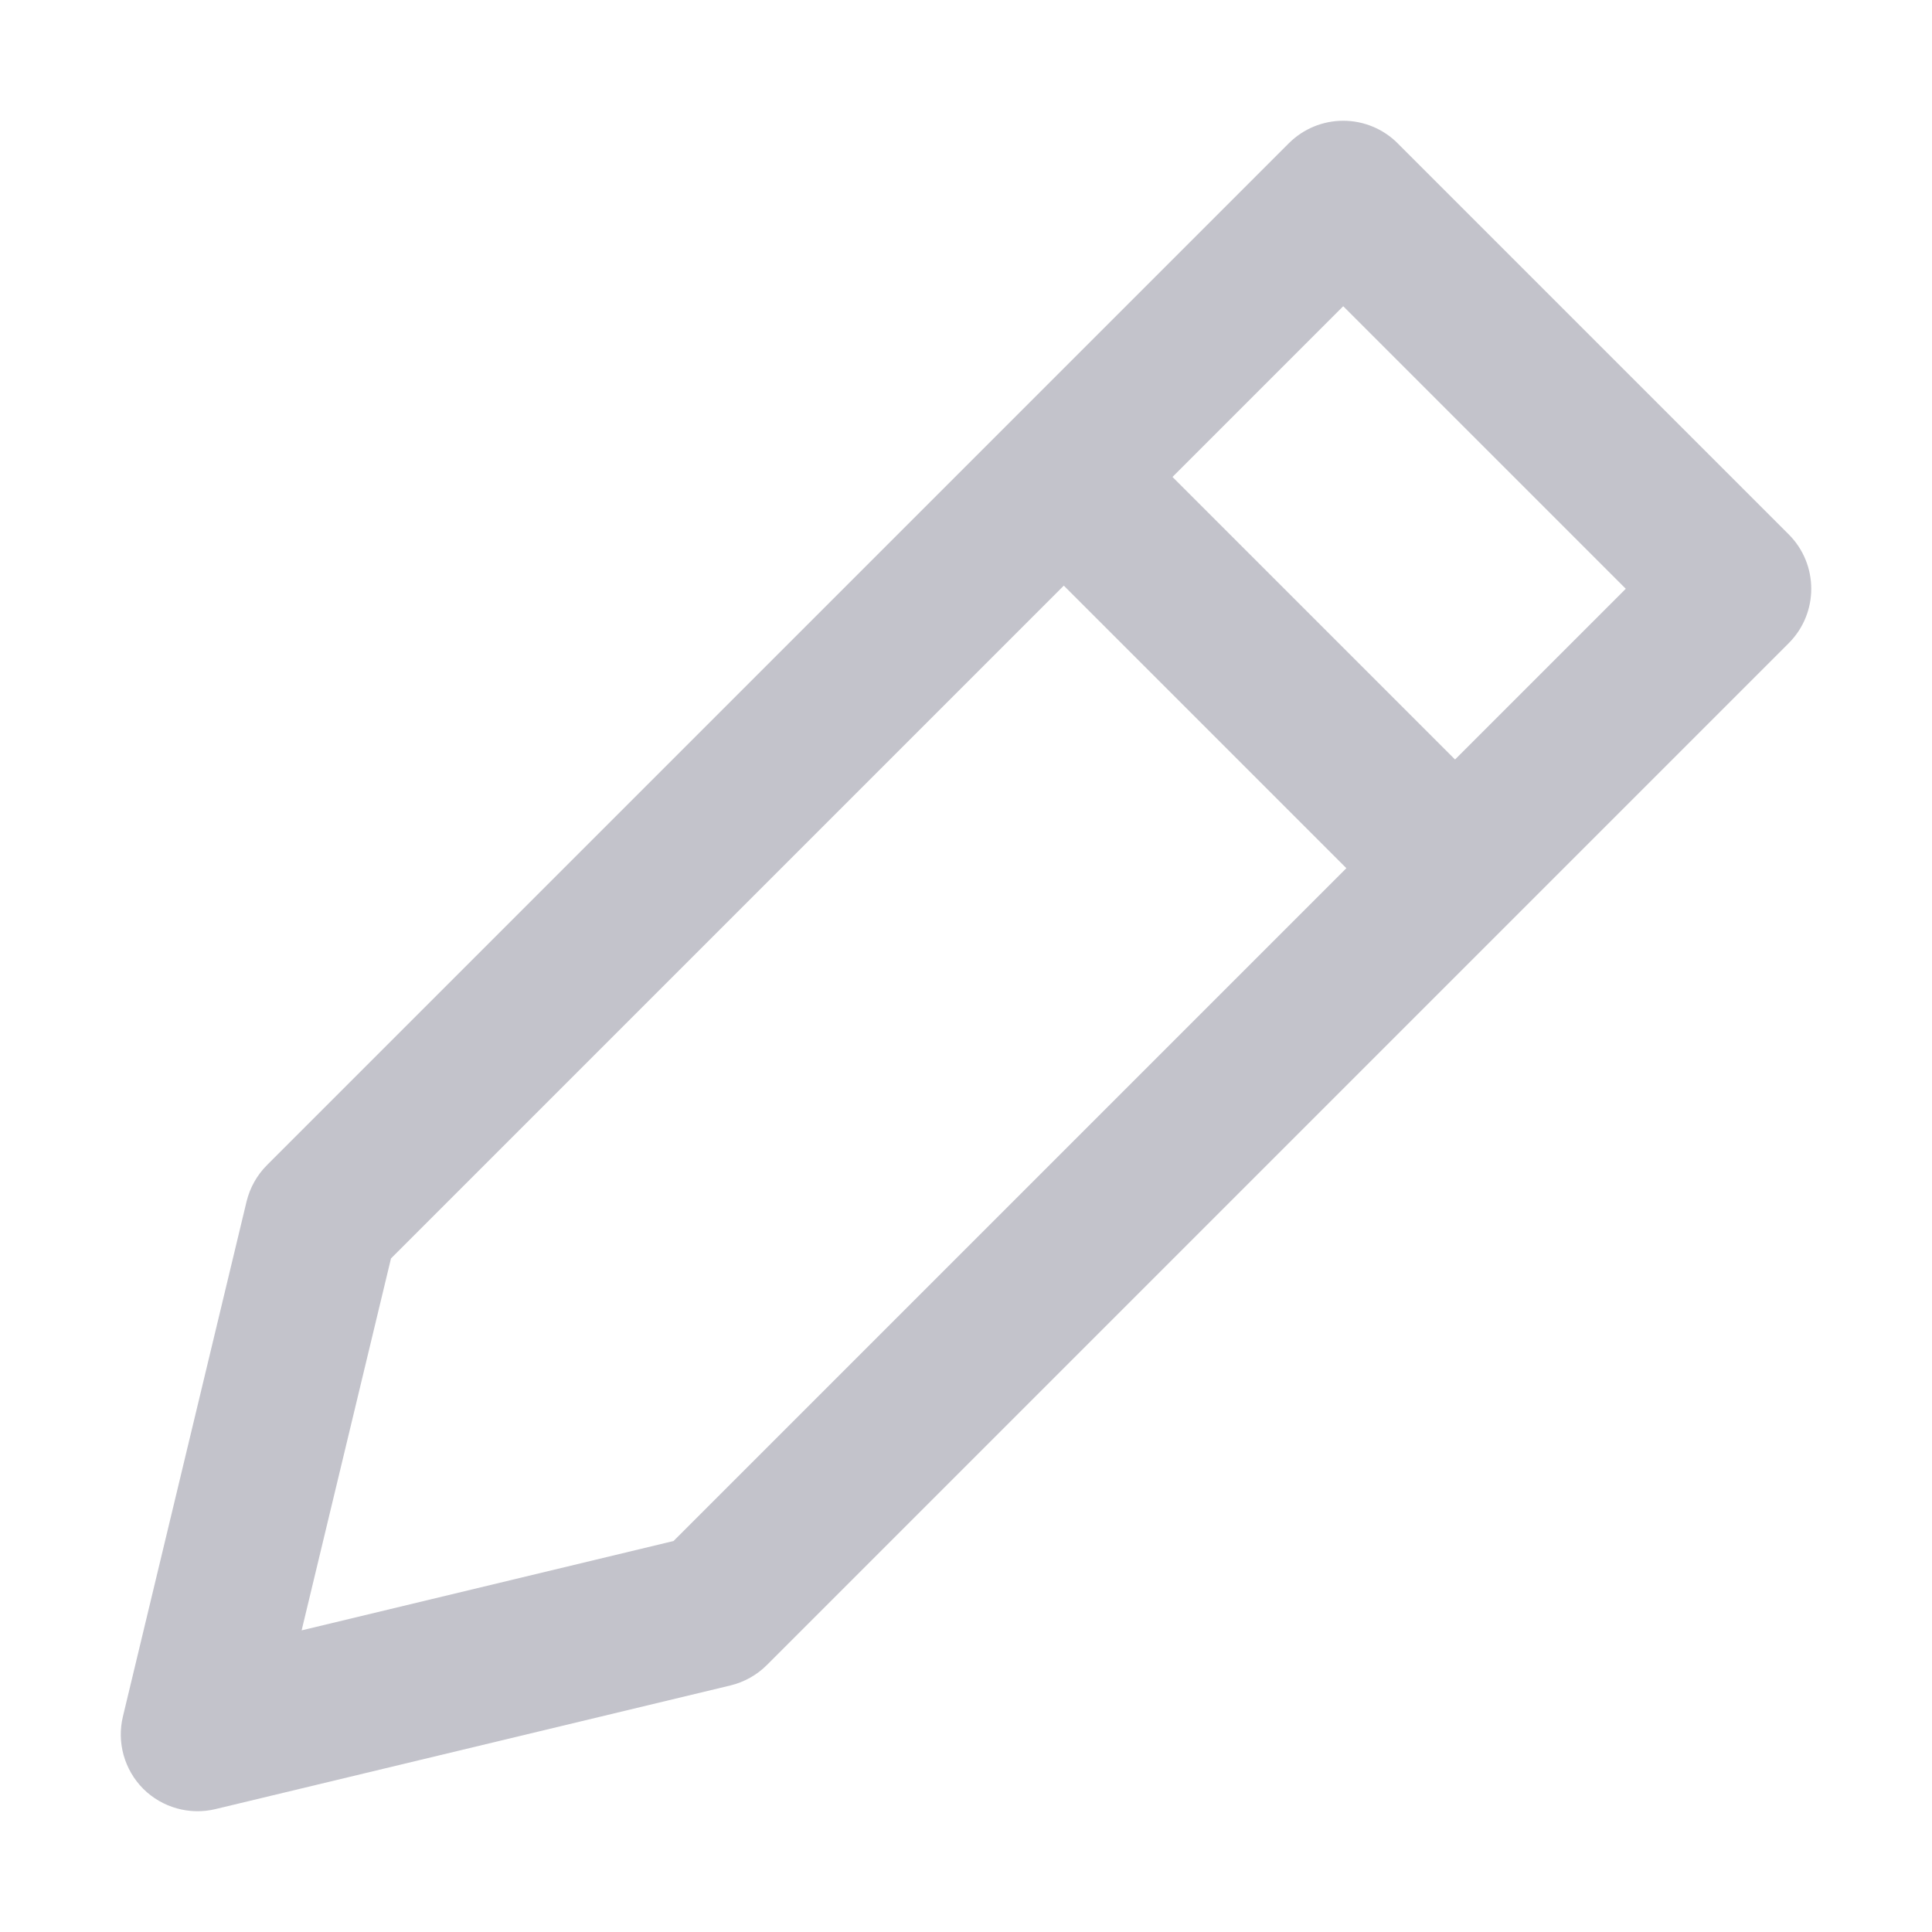
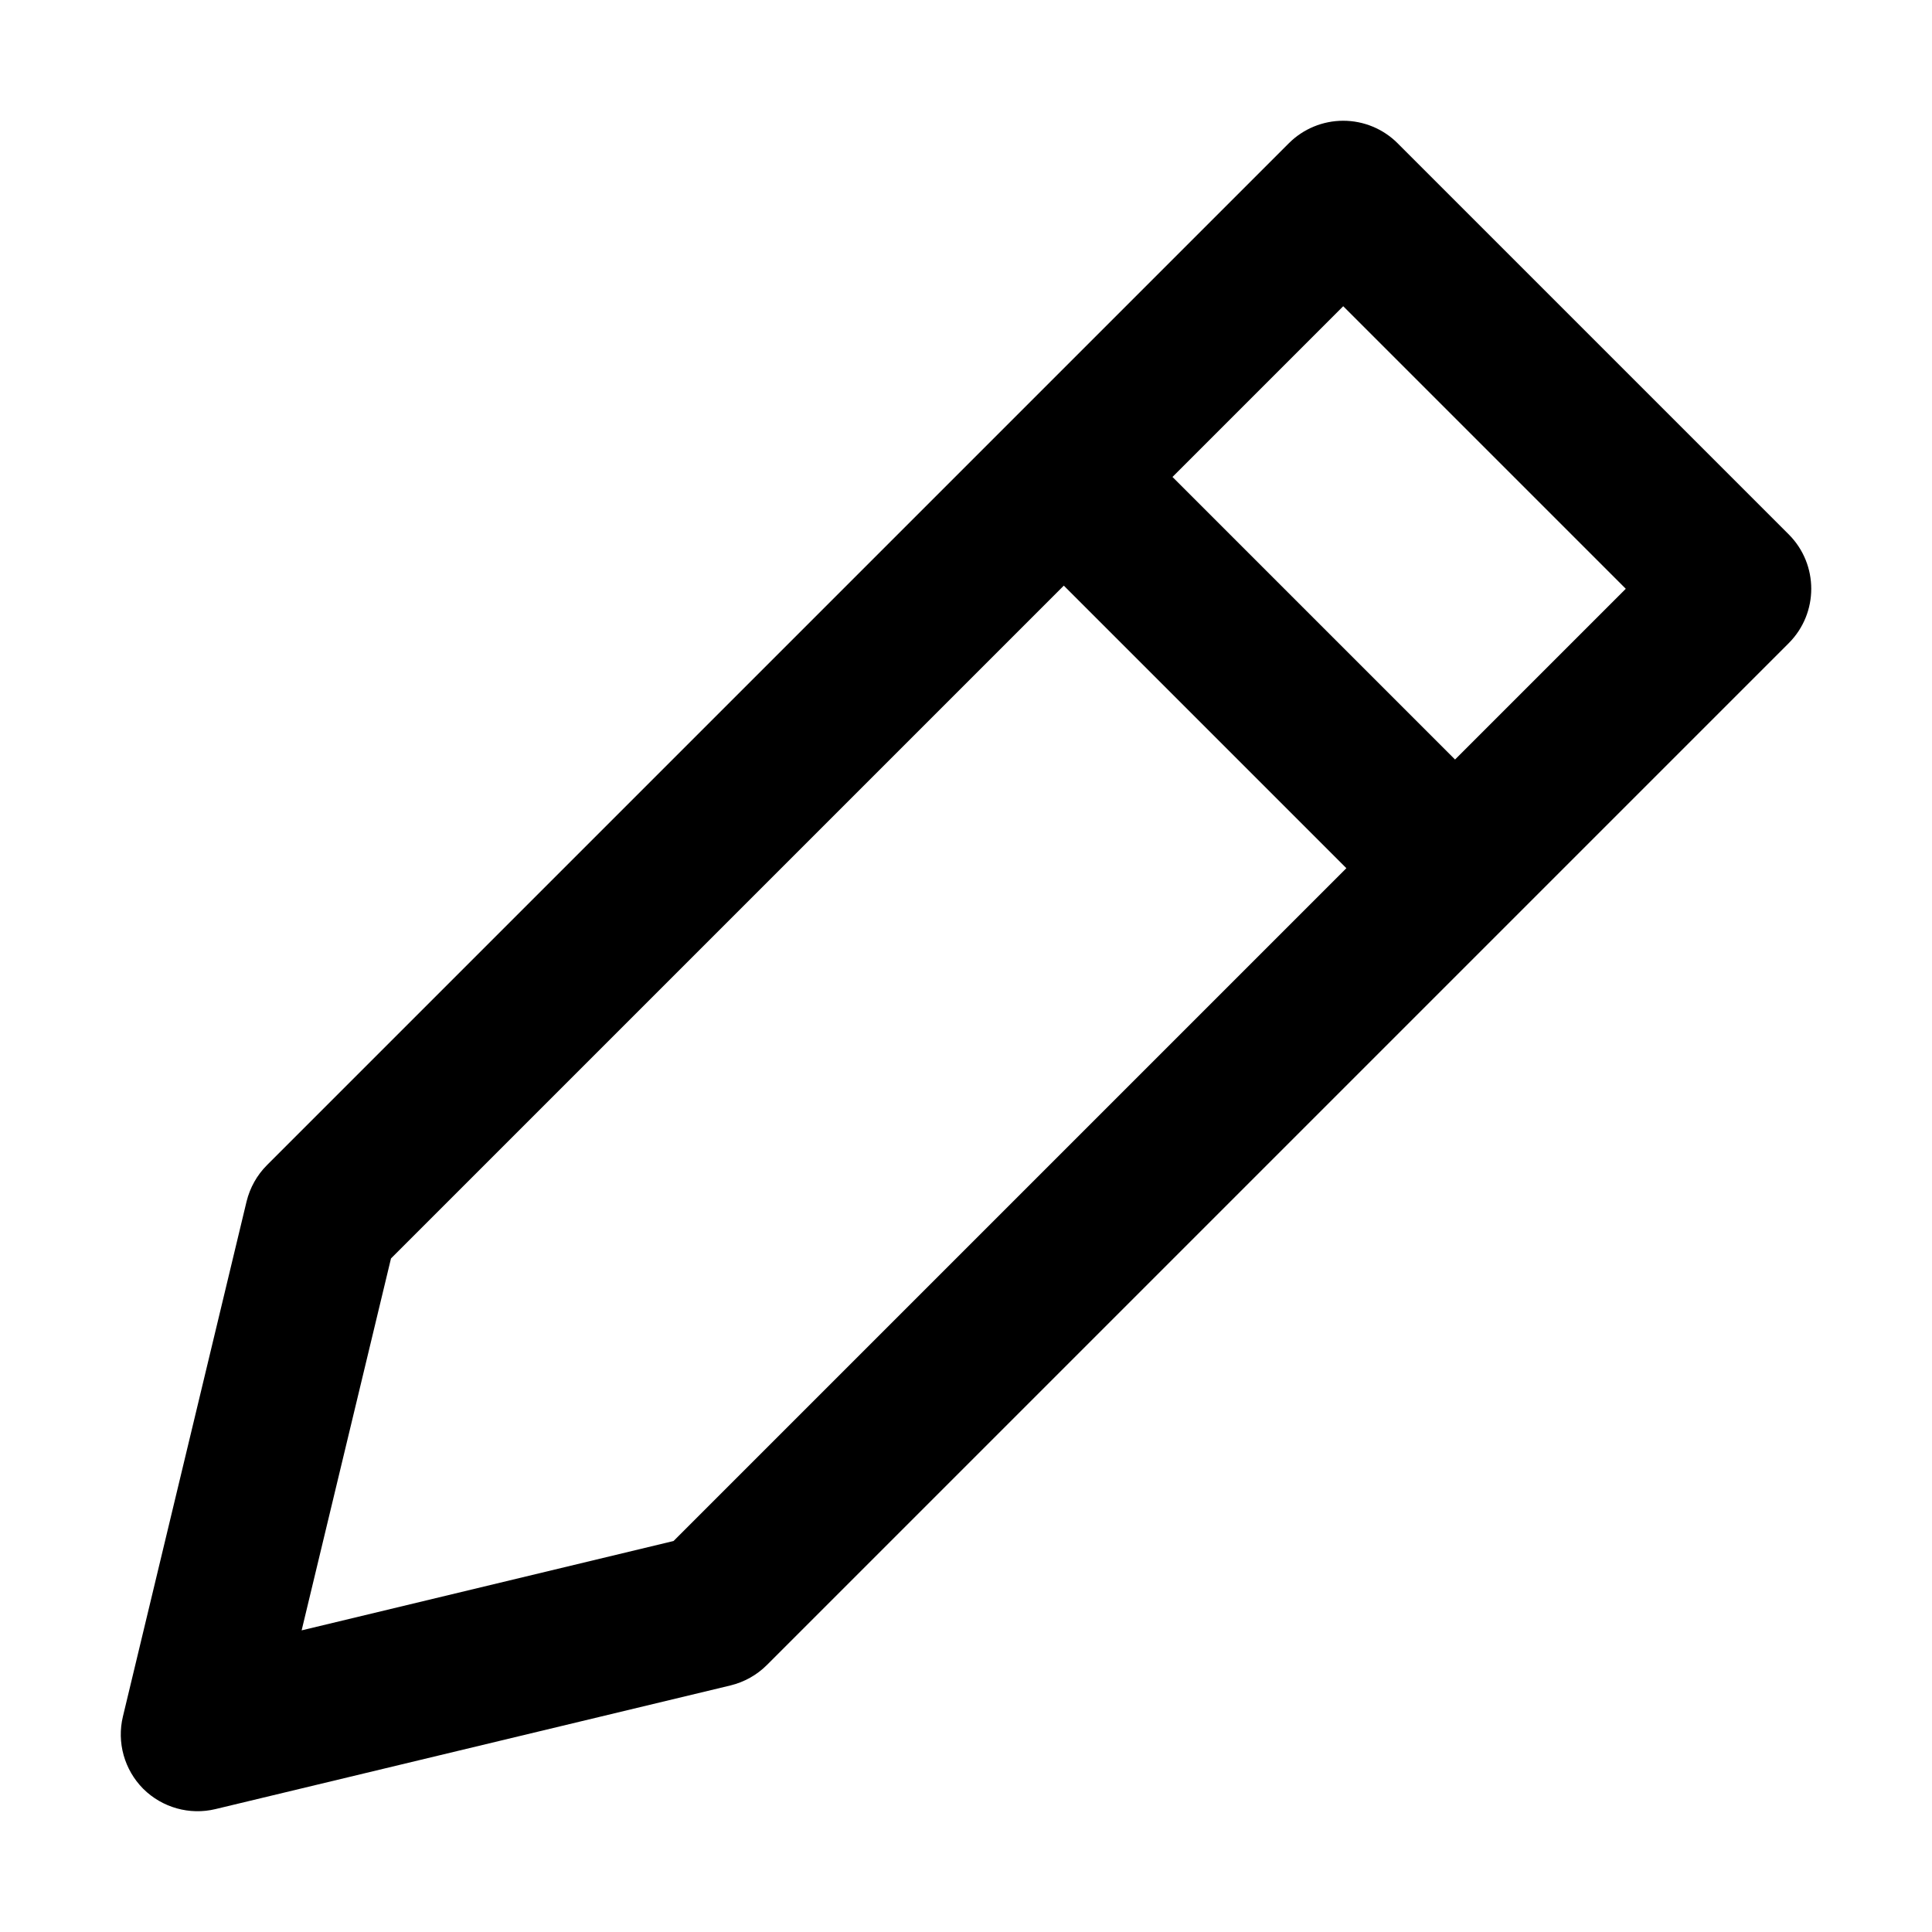
<svg xmlns="http://www.w3.org/2000/svg" width="16" height="16" viewBox="0 0 16 16" fill="none">
-   <path fill-rule="evenodd" clip-rule="evenodd" d="M11.124 1C11.293 1 11.455 1.067 11.574 1.186L14.814 4.426C15.062 4.675 15.062 5.077 14.814 5.326L6.351 13.789C6.268 13.872 6.164 13.93 6.05 13.958L1.785 14.982C1.57 15.034 1.343 14.97 1.186 14.814C1.03 14.657 0.966 14.43 1.018 14.215L2.042 9.95C2.07 9.836 2.128 9.732 2.211 9.649L10.674 1.186C10.793 1.067 10.955 1 11.124 1ZM8.81 4.85L3.238 10.422L2.498 13.502L5.578 12.762L11.15 7.19L8.81 4.85ZM12.05 6.29L9.71 3.95L11.124 2.536L13.464 4.876L12.05 6.29Z" fill="#C3C3CB" />
+   <path fill-rule="evenodd" clip-rule="evenodd" d="M11.124 1C11.293 1 11.455 1.067 11.574 1.186L14.814 4.426C15.062 4.675 15.062 5.077 14.814 5.326L6.351 13.789C6.268 13.872 6.164 13.93 6.05 13.958L1.785 14.982C1.57 15.034 1.343 14.97 1.186 14.814C1.03 14.657 0.966 14.43 1.018 14.215L2.042 9.95C2.07 9.836 2.128 9.732 2.211 9.649L10.674 1.186C10.793 1.067 10.955 1 11.124 1ZM8.81 4.85L3.238 10.422L2.498 13.502L5.578 12.762L11.15 7.19L8.81 4.85ZM12.05 6.29L9.71 3.95L11.124 2.536L13.464 4.876L12.05 6.29Z" fill="currentColor" />
</svg>
